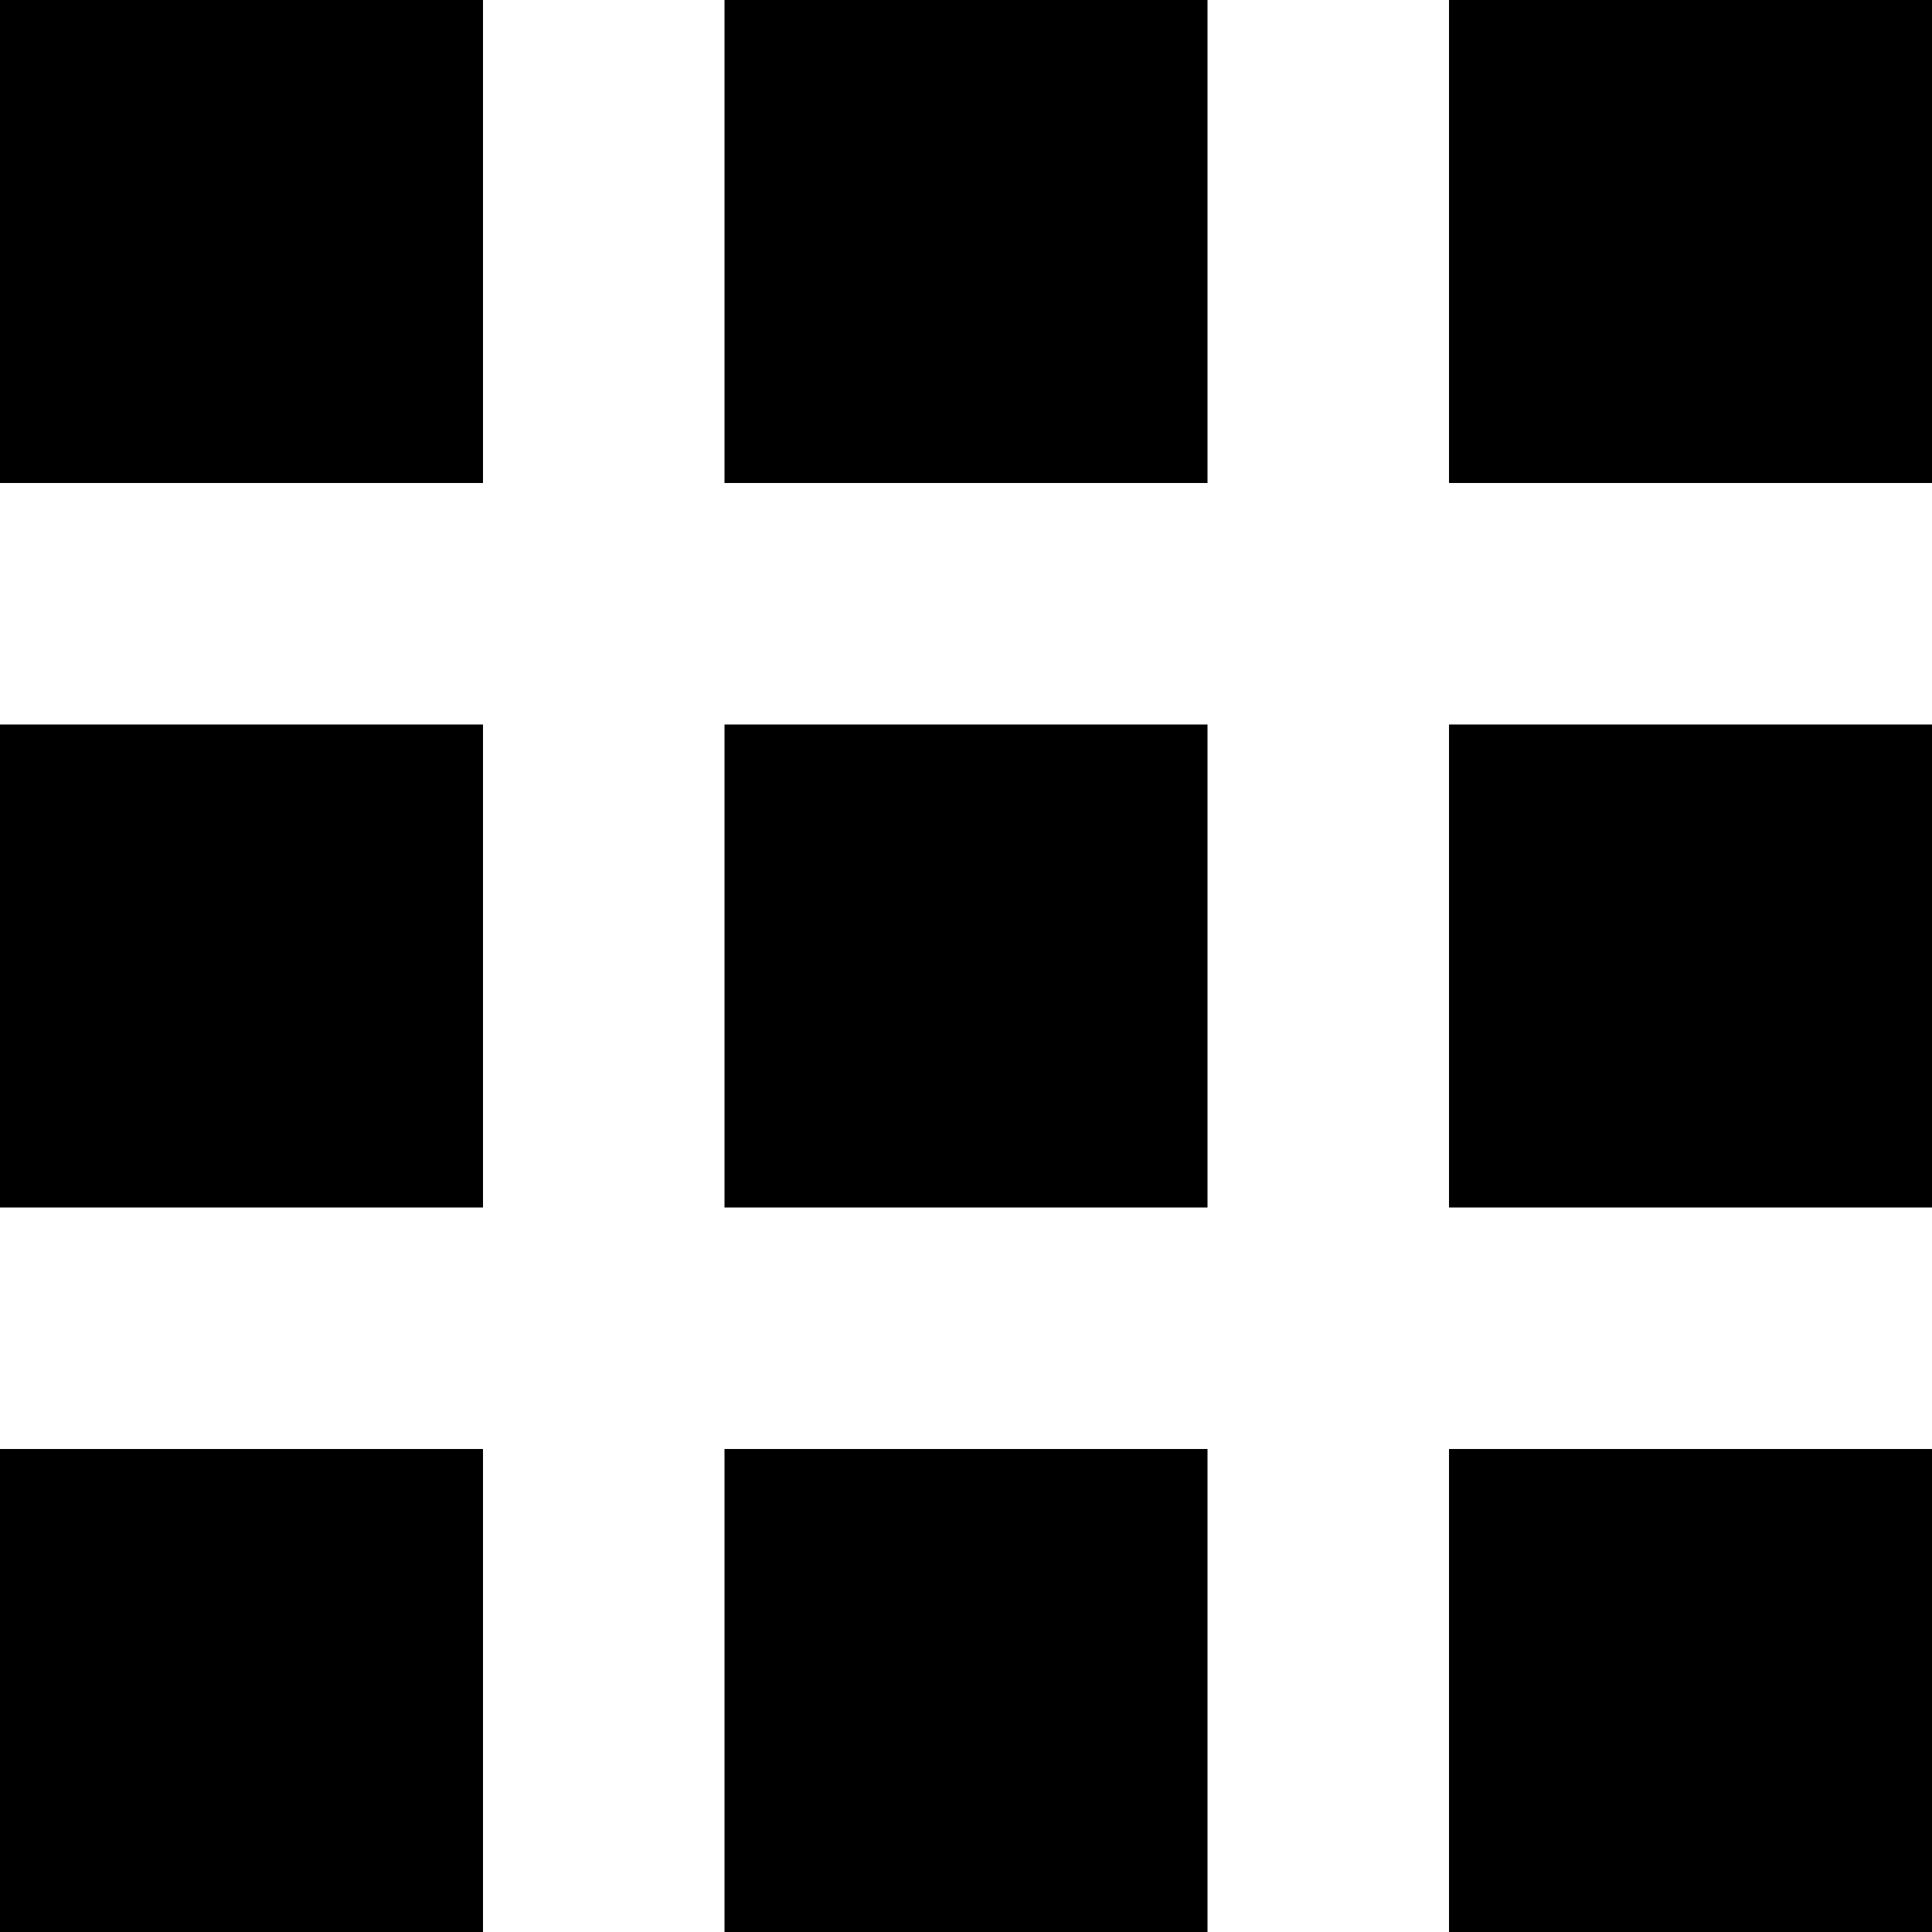
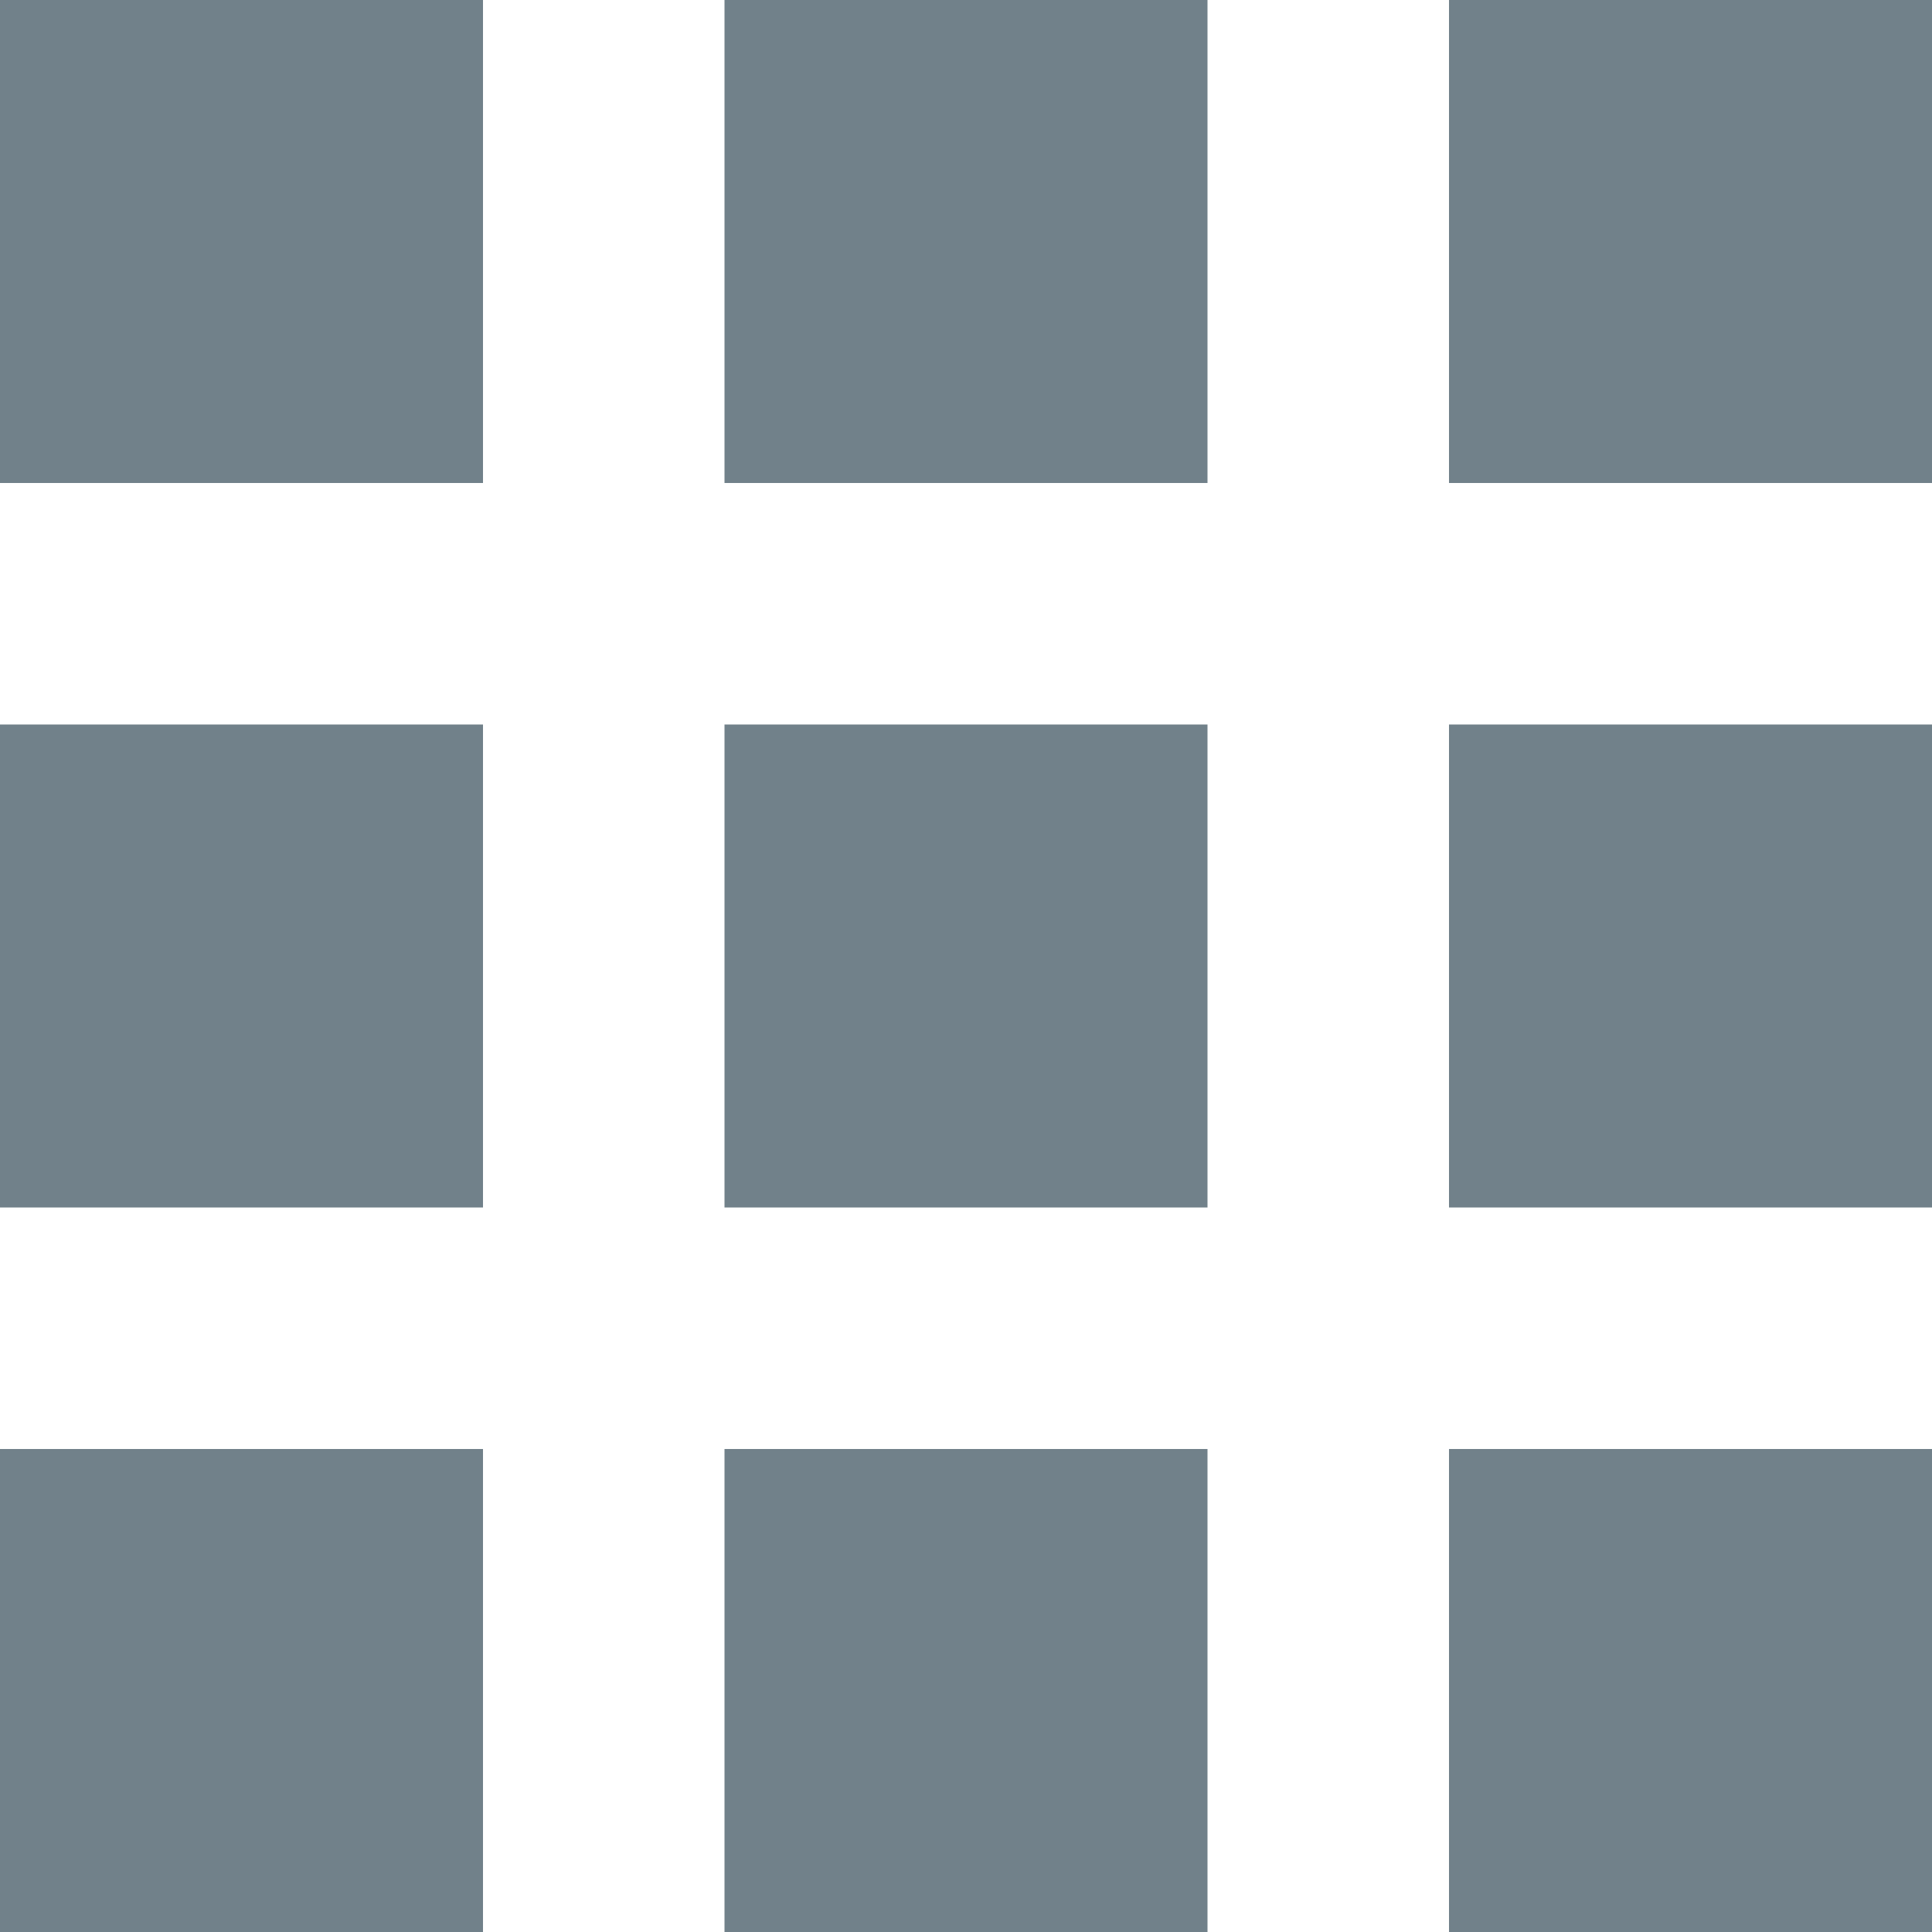
<svg xmlns="http://www.w3.org/2000/svg" width="24" height="24" viewBox="0 0 24 24">
-   <path d="M6 6h-6v-6h6v6zm9-6h-6v6h6v-6zm9 0h-6v6h6v-6zm-18 9h-6v6h6v-6zm9 0h-6v6h6v-6zm9 0h-6v6h6v-6zm-18 9h-6v6h6v-6zm9 0h-6v6h6v-6zm9 0h-6v6h6v-6z" />
+   <path d="M6 6h-6v-6h6v6zm9-6h-6v6h6v-6zm9 0h-6v6h6v-6zm-18 9h-6v6h6v-6zm9 0h-6v6h6v-6zm9 0h-6v6h6v-6zm-18 9h-6v6h6v-6zm9 0h-6v6h6v-6zm9 0h-6v6h6v-6z" style="fill:#71818a;" />
</svg>
